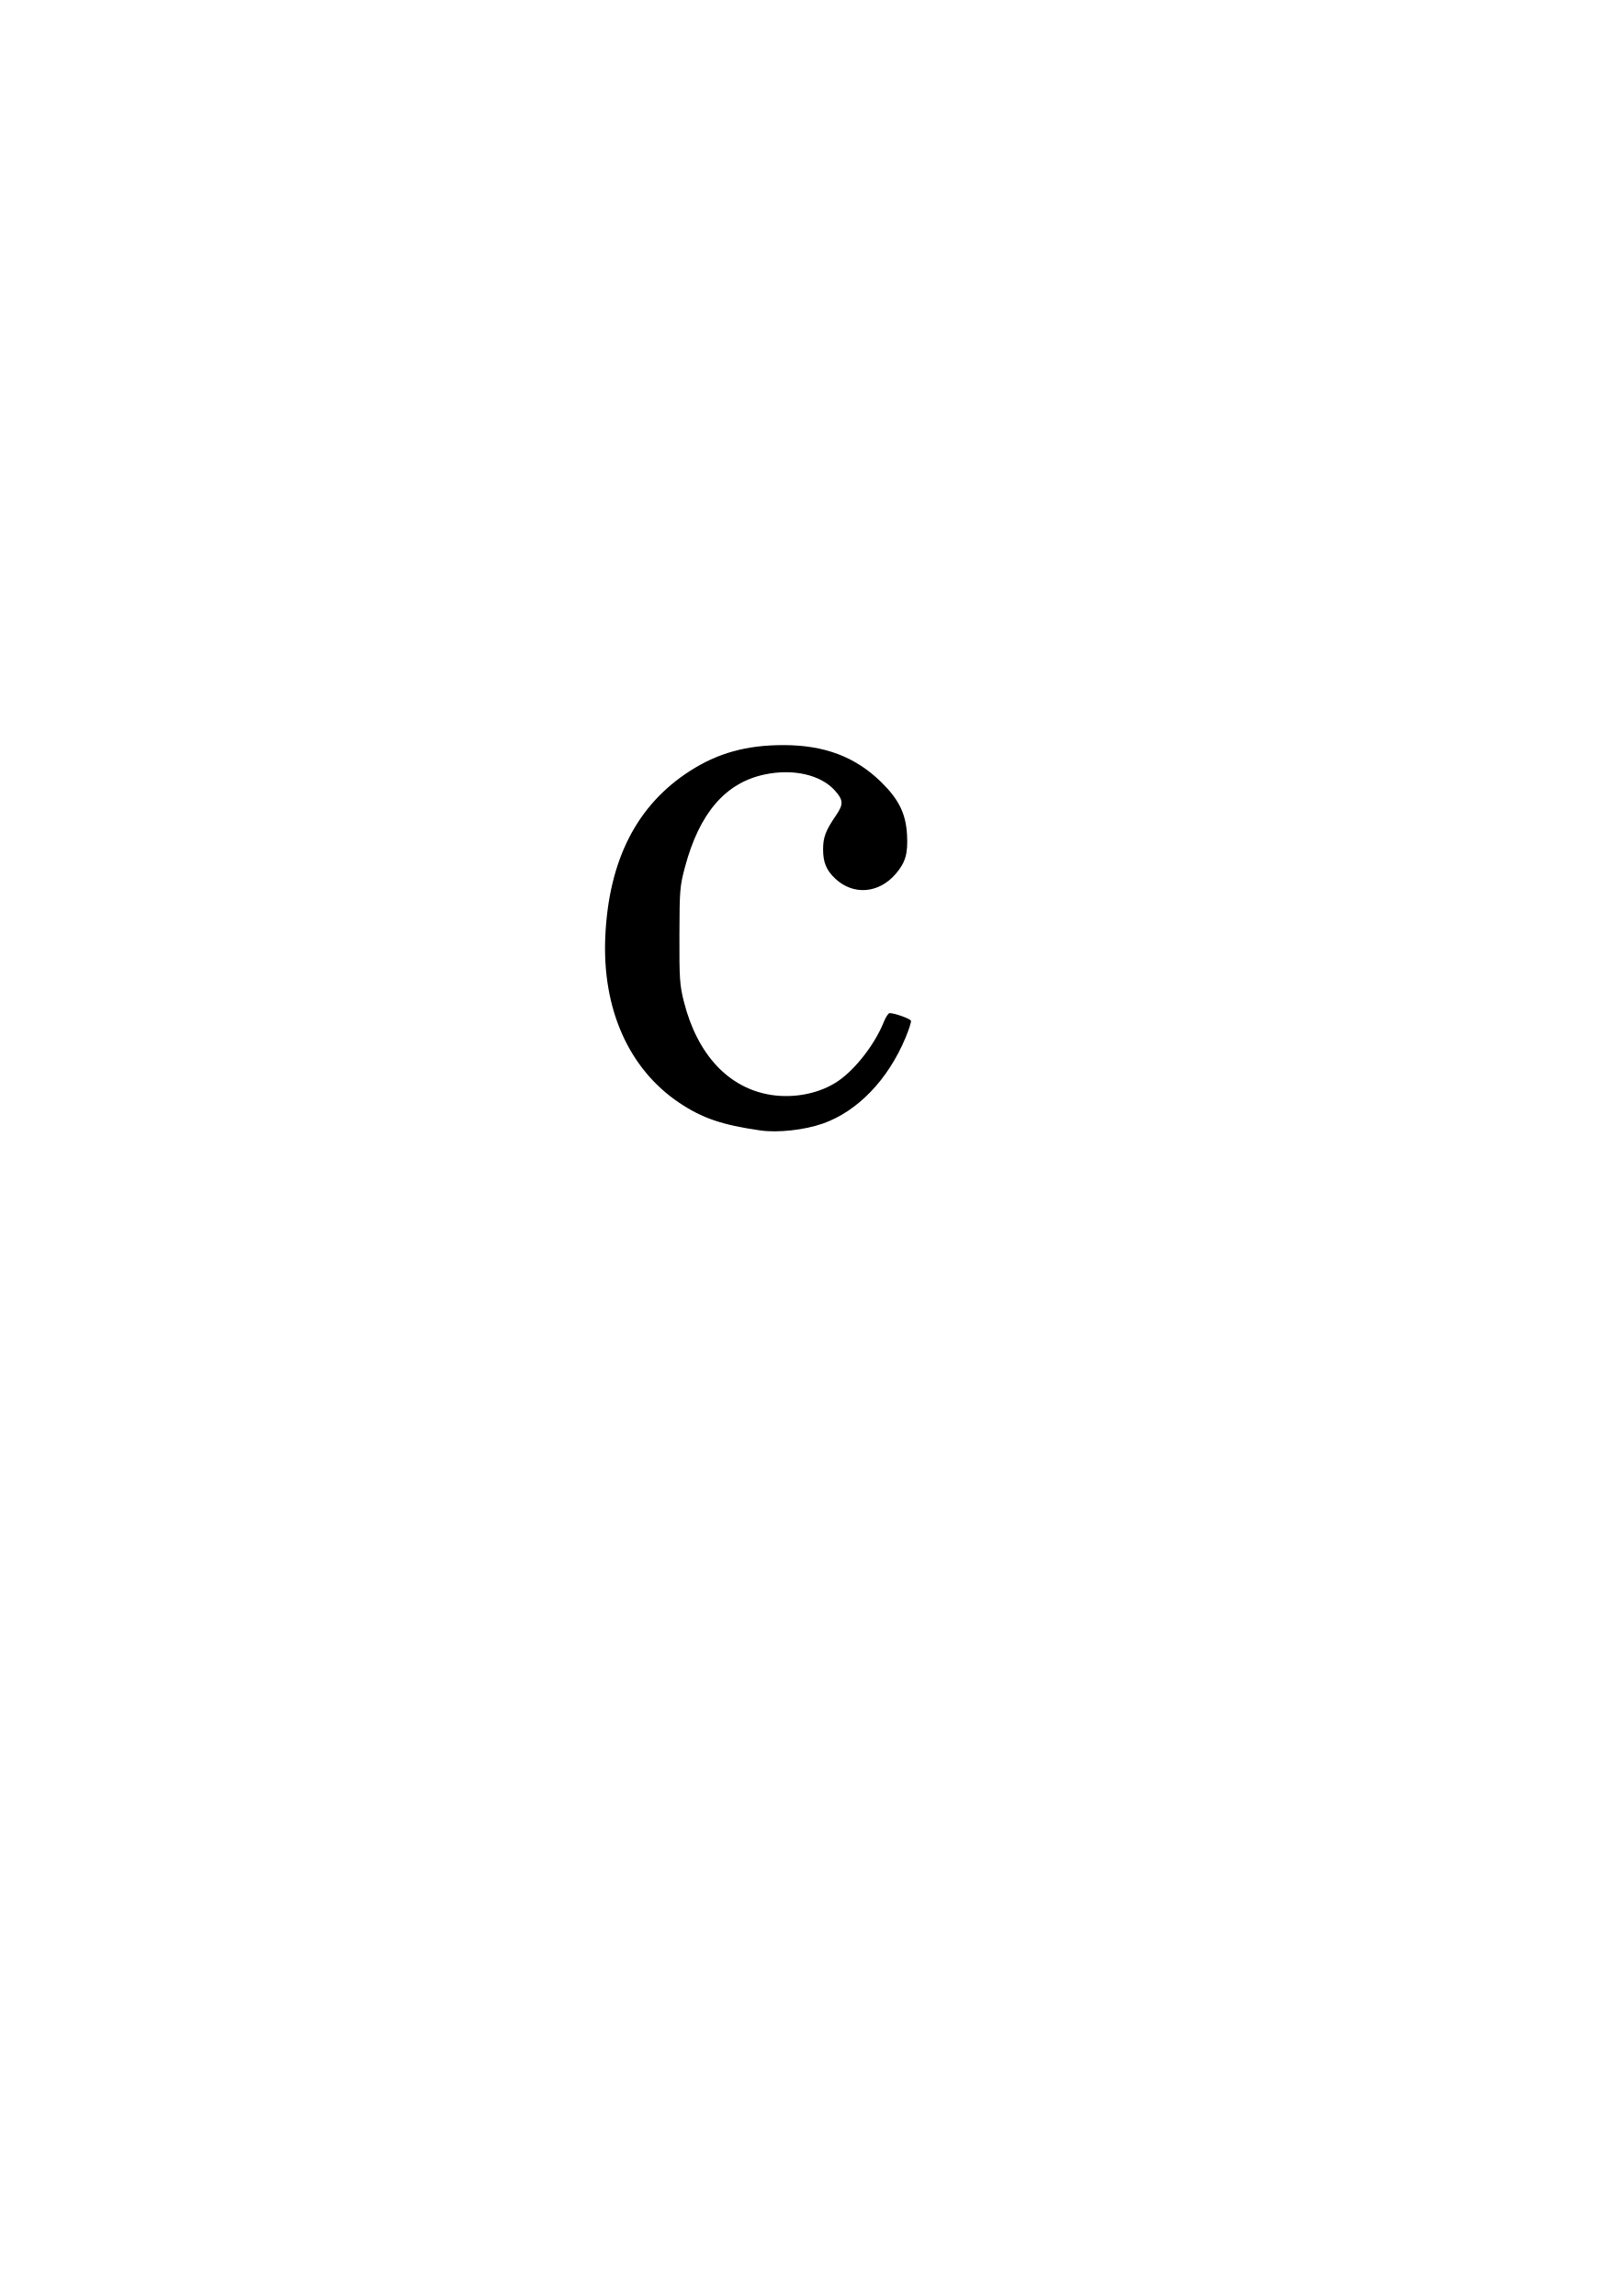
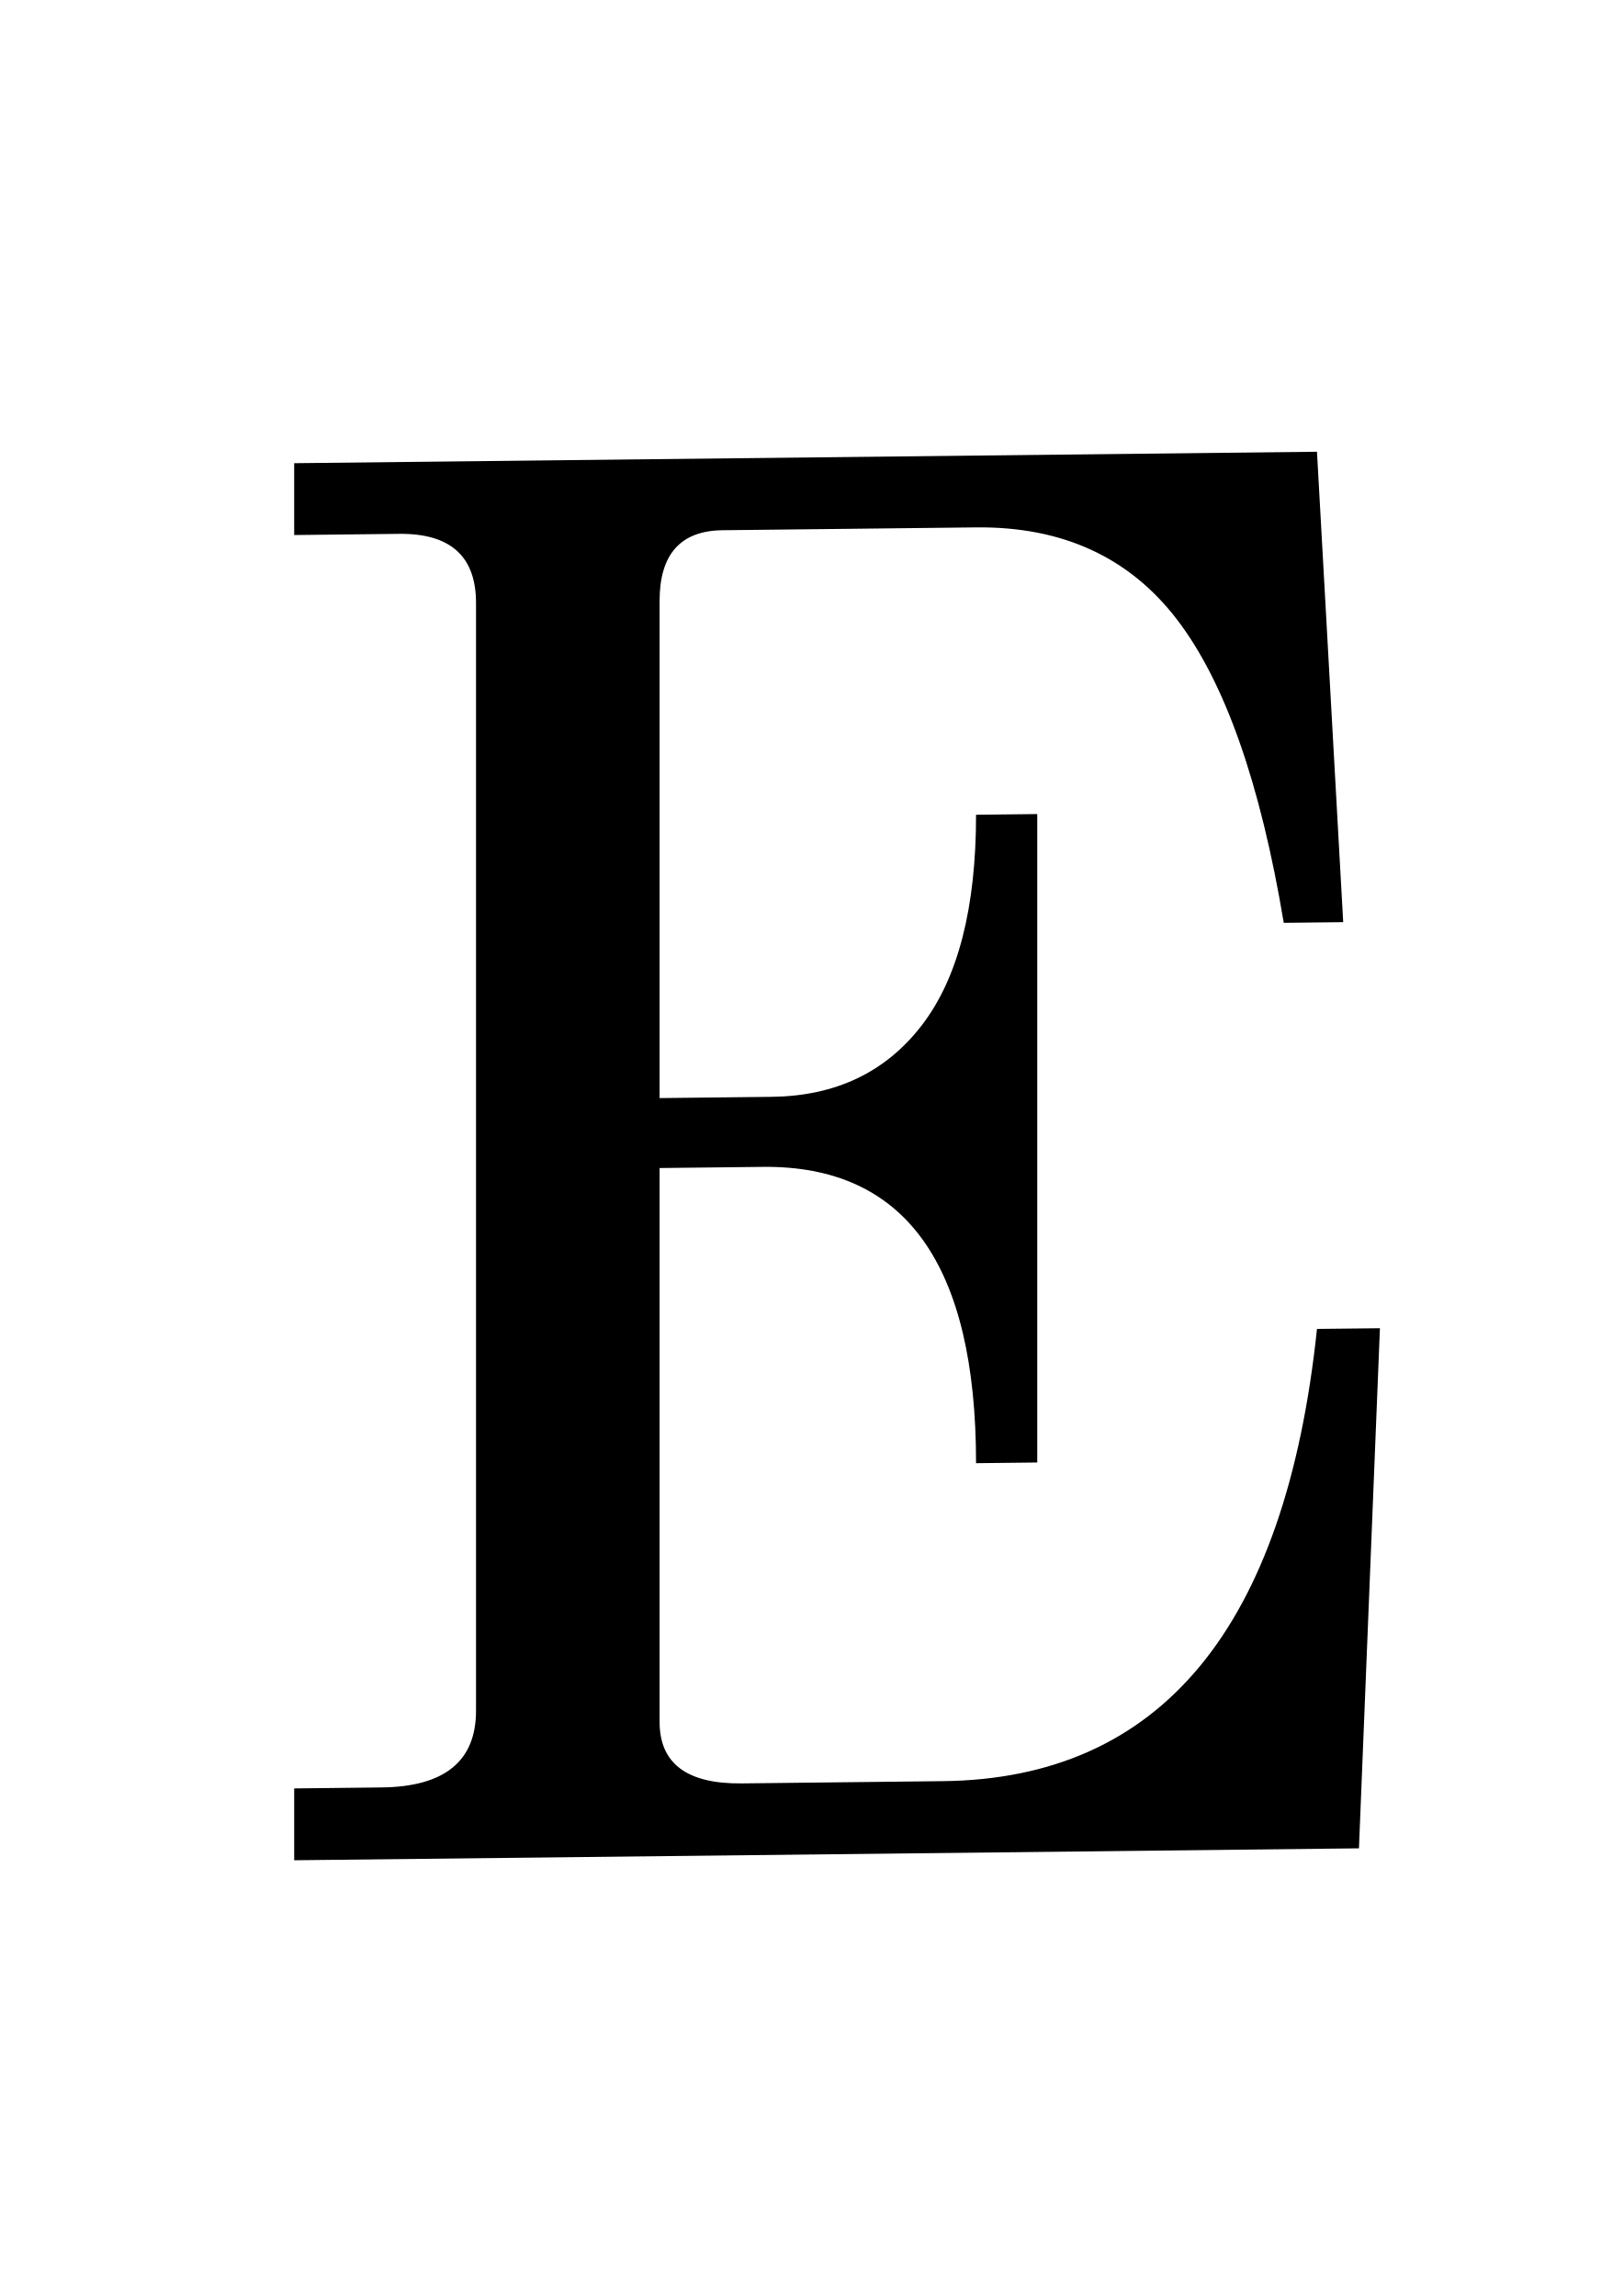
- <svg xmlns="http://www.w3.org/2000/svg" width="210mm" height="297mm" viewBox="0 0 210 297" version="1.1" id="svg1" xml:space="preserve">
+ <svg xmlns="http://www.w3.org/2000/svg" width="210mm" height="297mm" viewBox="0 0 210 297" version="1.1" id="svg1">
  <defs id="defs1" />
  <g id="layer1">
-     <path style="fill:#000000" d="m 98.302,146.223 c -4.894,-0.701 -7.477,-1.582 -10.433,-3.56 -6.543,-4.376 -10.012,-12.174 -9.582,-21.541 0.453,-9.882 4.085,-16.986 10.936,-21.387 3.623,-2.328 7.32,-3.352 12.098,-3.352 5.313,0 9.317,1.516 12.657,4.792 2.28,2.236 3.184,4.088 3.332,6.821 0.131,2.427 -0.199,3.568 -1.457,5.038 -2.194,2.563 -5.515,2.816 -7.849,0.6 -1.134,-1.077 -1.551,-2.086 -1.551,-3.756 0,-1.577 0.329,-2.441 1.678,-4.413 0.983,-1.437 0.954,-1.981 -0.172,-3.227 -1.831,-2.027 -5.397,-2.834 -9.074,-2.053 -5.055,1.073 -8.418,4.977 -10.286,11.942 -0.671,2.502 -0.711,2.983 -0.728,8.864 -0.016,5.636 0.038,6.44 0.585,8.599 1.737,6.856 5.803,11.195 11.286,12.045 3.056,0.474 6.362,-0.216 8.678,-1.81 2.259,-1.555 4.758,-4.799 5.897,-7.655 0.247,-0.618 0.584,-1.123 0.75,-1.12 0.675,0.009 2.662,0.727 2.751,0.994 0.052,0.157 -0.27,1.158 -0.716,2.224 -2.267,5.416 -6.203,9.497 -10.675,11.069 -2.392,0.841 -5.831,1.217 -8.124,0.888 z" id="path1" />
+     <path d="m 38.048,69.21 v -9.293 l 132.282,-1.482 3.392,60.854 -7.688,0.086 Q 161.511,92.281 152.24,80.157 142.969,68.034 126.236,68.221 l -32.788,0.367 q -8.14,0.091 -8.14,9.139 V 142.043 l 14.472,-0.162 q 12.437,-0.139 19.447,-9.266 7.01,-9.127 7.01,-27.223 l 7.914,-0.089 v 83.879 l -7.914,0.089 q 0,-38.638 -27.587,-38.329 l -13.341,0.149 v 71.651 q 0,8.07 10.628,7.951 l 26.004,-0.291 q 42.285,-0.474 48.39,-58.499 l 8.14,-0.091 -2.713,67.28 -137.709,1.543 v -9.293 l 11.306,-0.127 q 12.211,-0.137 12.211,-9.919 V 77.994 q 0,-9.048 -9.949,-8.937 z" id="text2" style="font-size:156.633px;font-family:AppleMyungjo;-inkscape-font-specification:AppleMyungjo;stroke-width:0.407" aria-label="E" />
  </g>
</svg>
